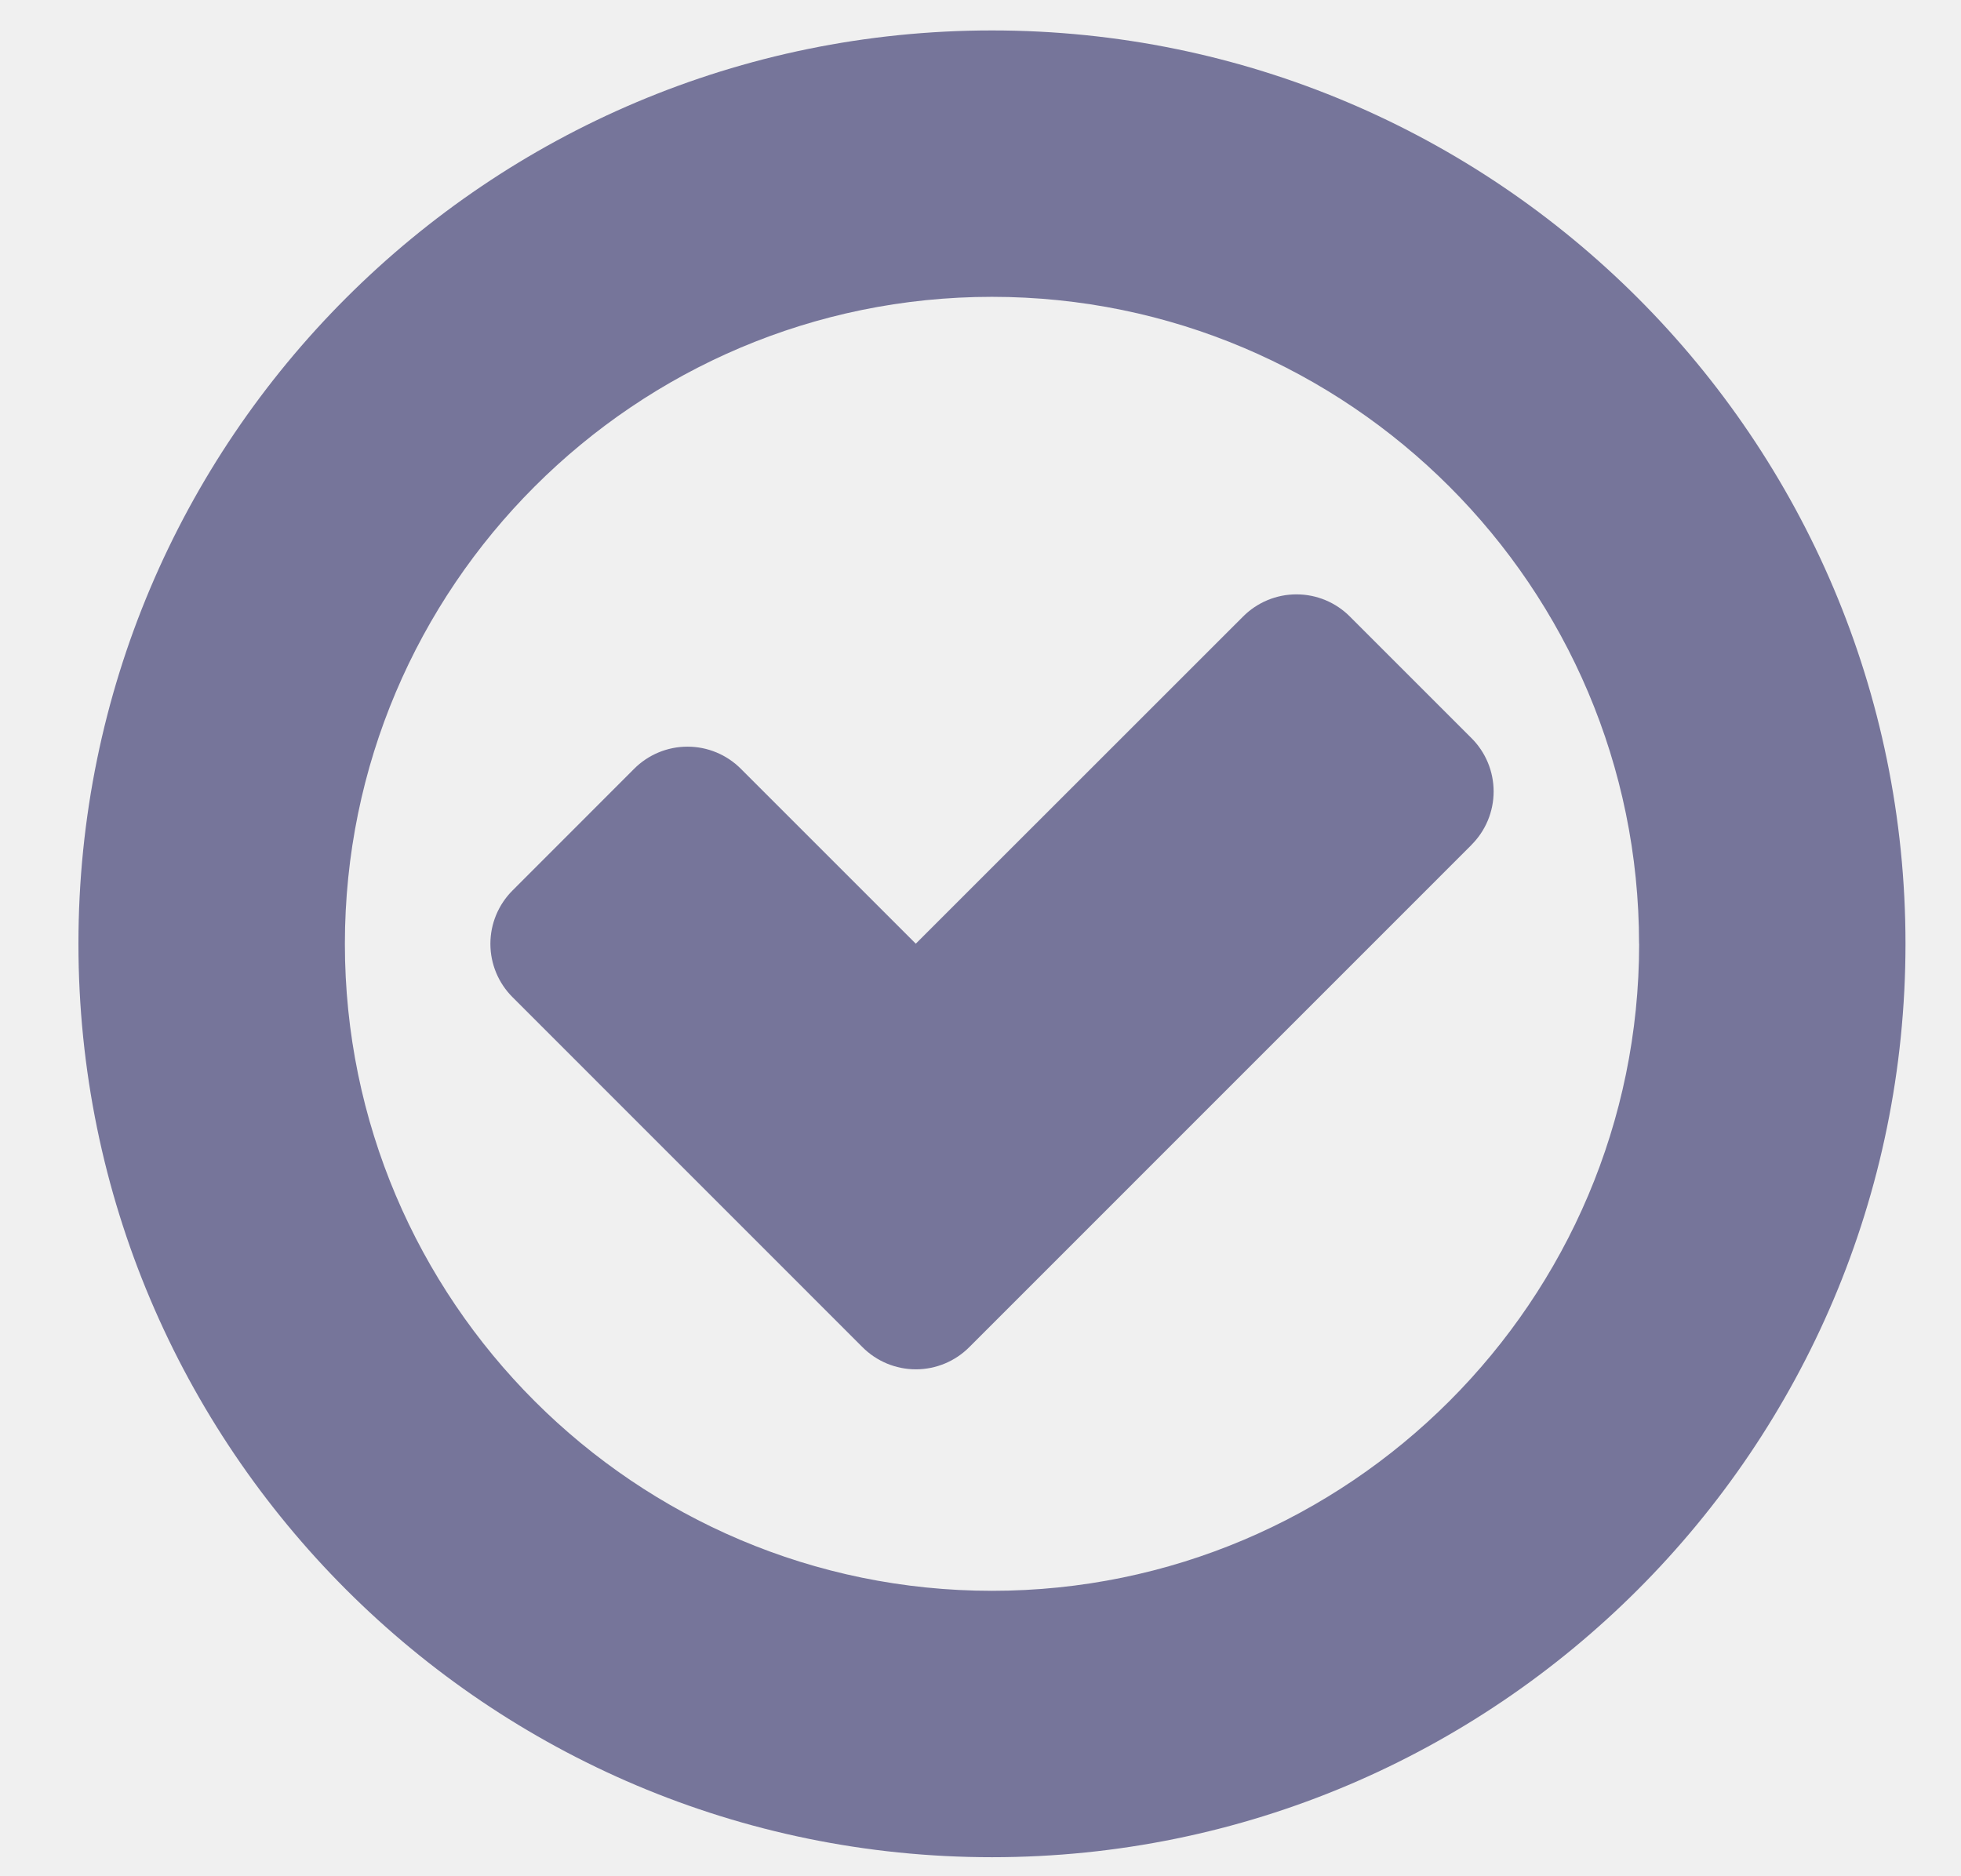
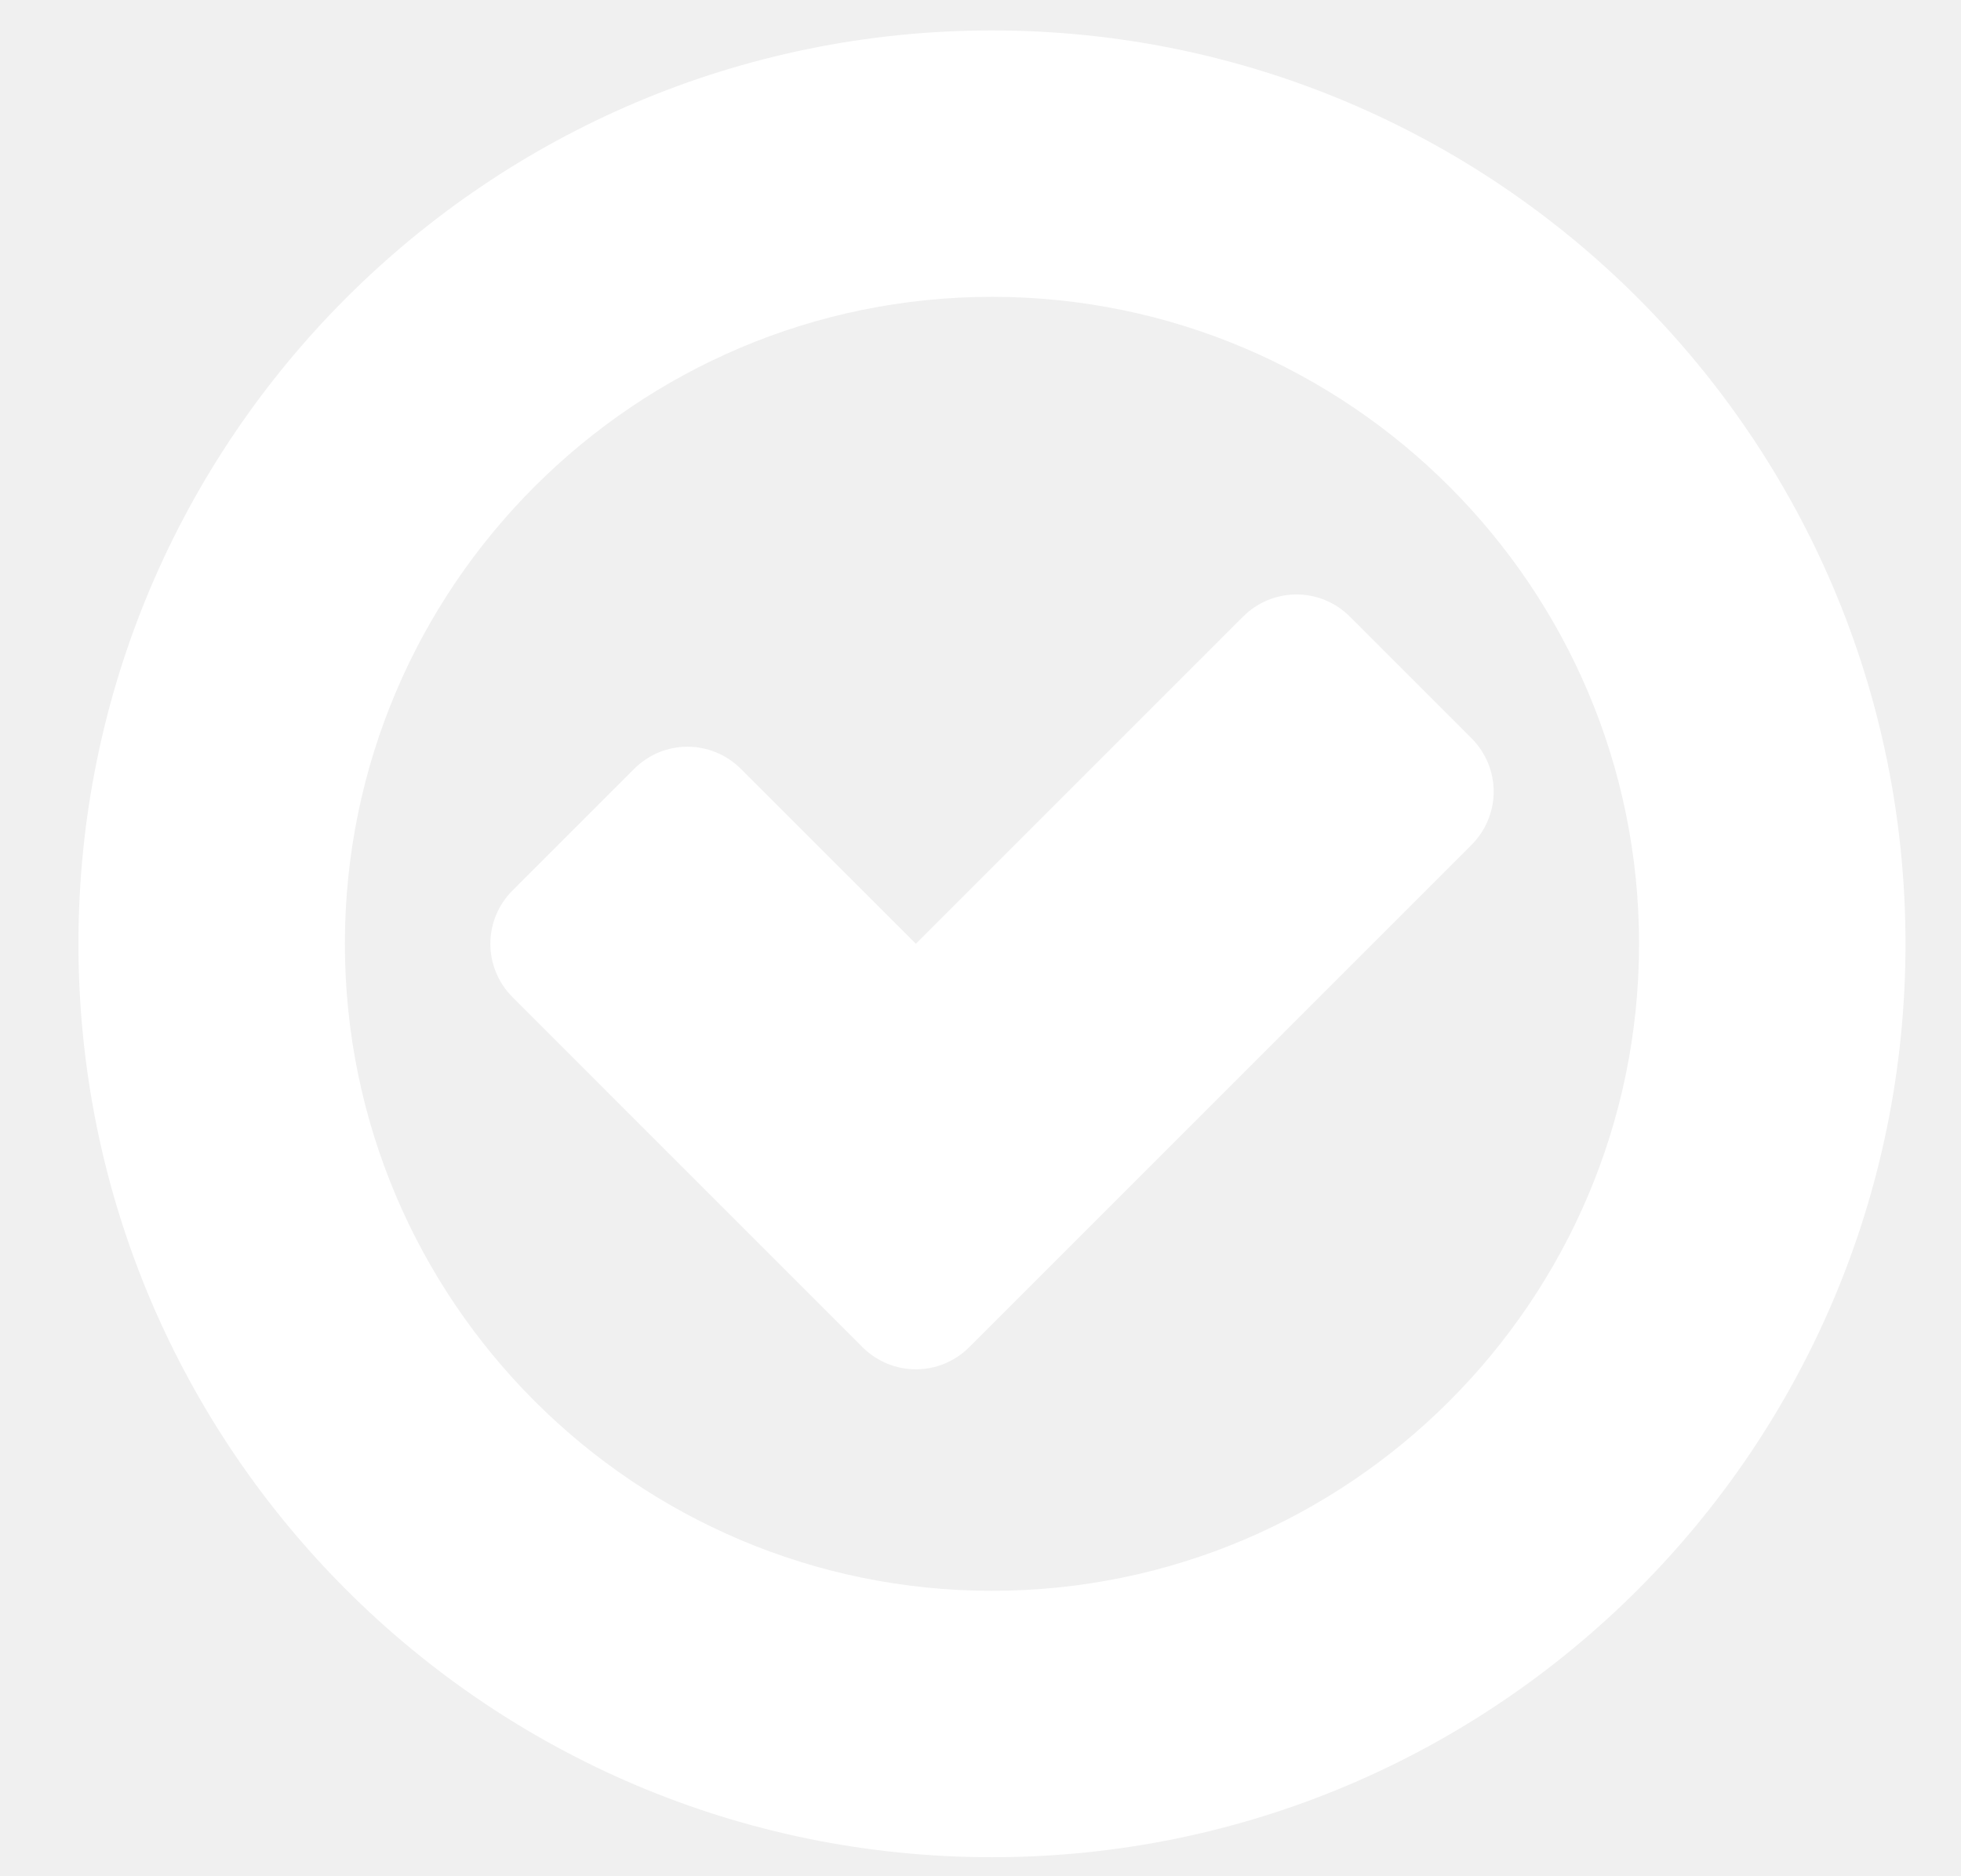
- <svg xmlns="http://www.w3.org/2000/svg" width="23" height="22" viewBox="0 0 23 22">
-   <path d="M17.257 9.913l-5.887 5.888a.884.884 0 0 1-1.256 0l-4.101-4.102a.884.884 0 0 1 0-1.255L7.436 9.02a.884.884 0 0 1 1.255 0l2.05 2.05 3.837-3.836a.884.884 0 0 1 1.256 0l1.423 1.423a.884.884 0 0 1 0 1.255zm1.967 1.158c0-4.185-3.404-7.589-7.59-7.589-4.184 0-7.589 3.404-7.589 7.59 0 4.185 3.405 7.589 7.59 7.589 4.185 0 7.59-3.404 7.59-7.59zm3.125 0c0 5.916-4.799 10.715-10.714 10.715S.92 16.986.92 11.07 5.72.357 11.635.357s10.714 4.8 10.714 10.714z" fill="#76759A" fill-rule="evenodd" />
+ <svg xmlns="http://www.w3.org/2000/svg" width="23px" height="22px" viewBox="0 0 23 22" version="1.1">
+   <defs />
+   <g id="app" stroke="none" stroke-width="1" fill="none" fill-rule="evenodd">
+     <g id="/edit" transform="translate(-29, -24)" fill="#FFFFFF">
+       <g id="Menu">
+         <g id="Published" transform="translate(0, 24)">
+           <path d="M46.257,9.913 L40.37,15.801 C40.021,16.15 39.463,16.15 39.114,15.801 L35.013,11.699 C34.664,11.35 34.664,10.792 35.013,10.444 L36.436,9.021 C36.784,8.672 37.342,8.672 37.691,9.021 L39.742,11.071 L43.578,7.235 C43.927,6.886 44.485,6.886 44.834,7.235 L46.257,8.658 C46.606,9.007 46.606,9.565 46.257,9.913 Z M48.224,11.071 C48.224,6.886 44.82,3.482 40.635,3.482 C36.45,3.482 33.045,6.886 33.045,11.071 C33.045,15.257 36.45,18.661 40.635,18.661 C44.82,18.661 48.224,15.257 48.224,11.071 Z M51.349,11.071 C51.349,16.987 46.55,21.786 40.635,21.786 C34.72,21.786 29.92,16.987 29.92,11.071 C29.92,5.156 34.72,0.357 40.635,0.357 C46.55,0.357 51.349,5.156 51.349,11.071 Z" id="check-circle-o---FontAwesome" />
+         </g>
+       </g>
+     </g>
+   </g>
</svg>
